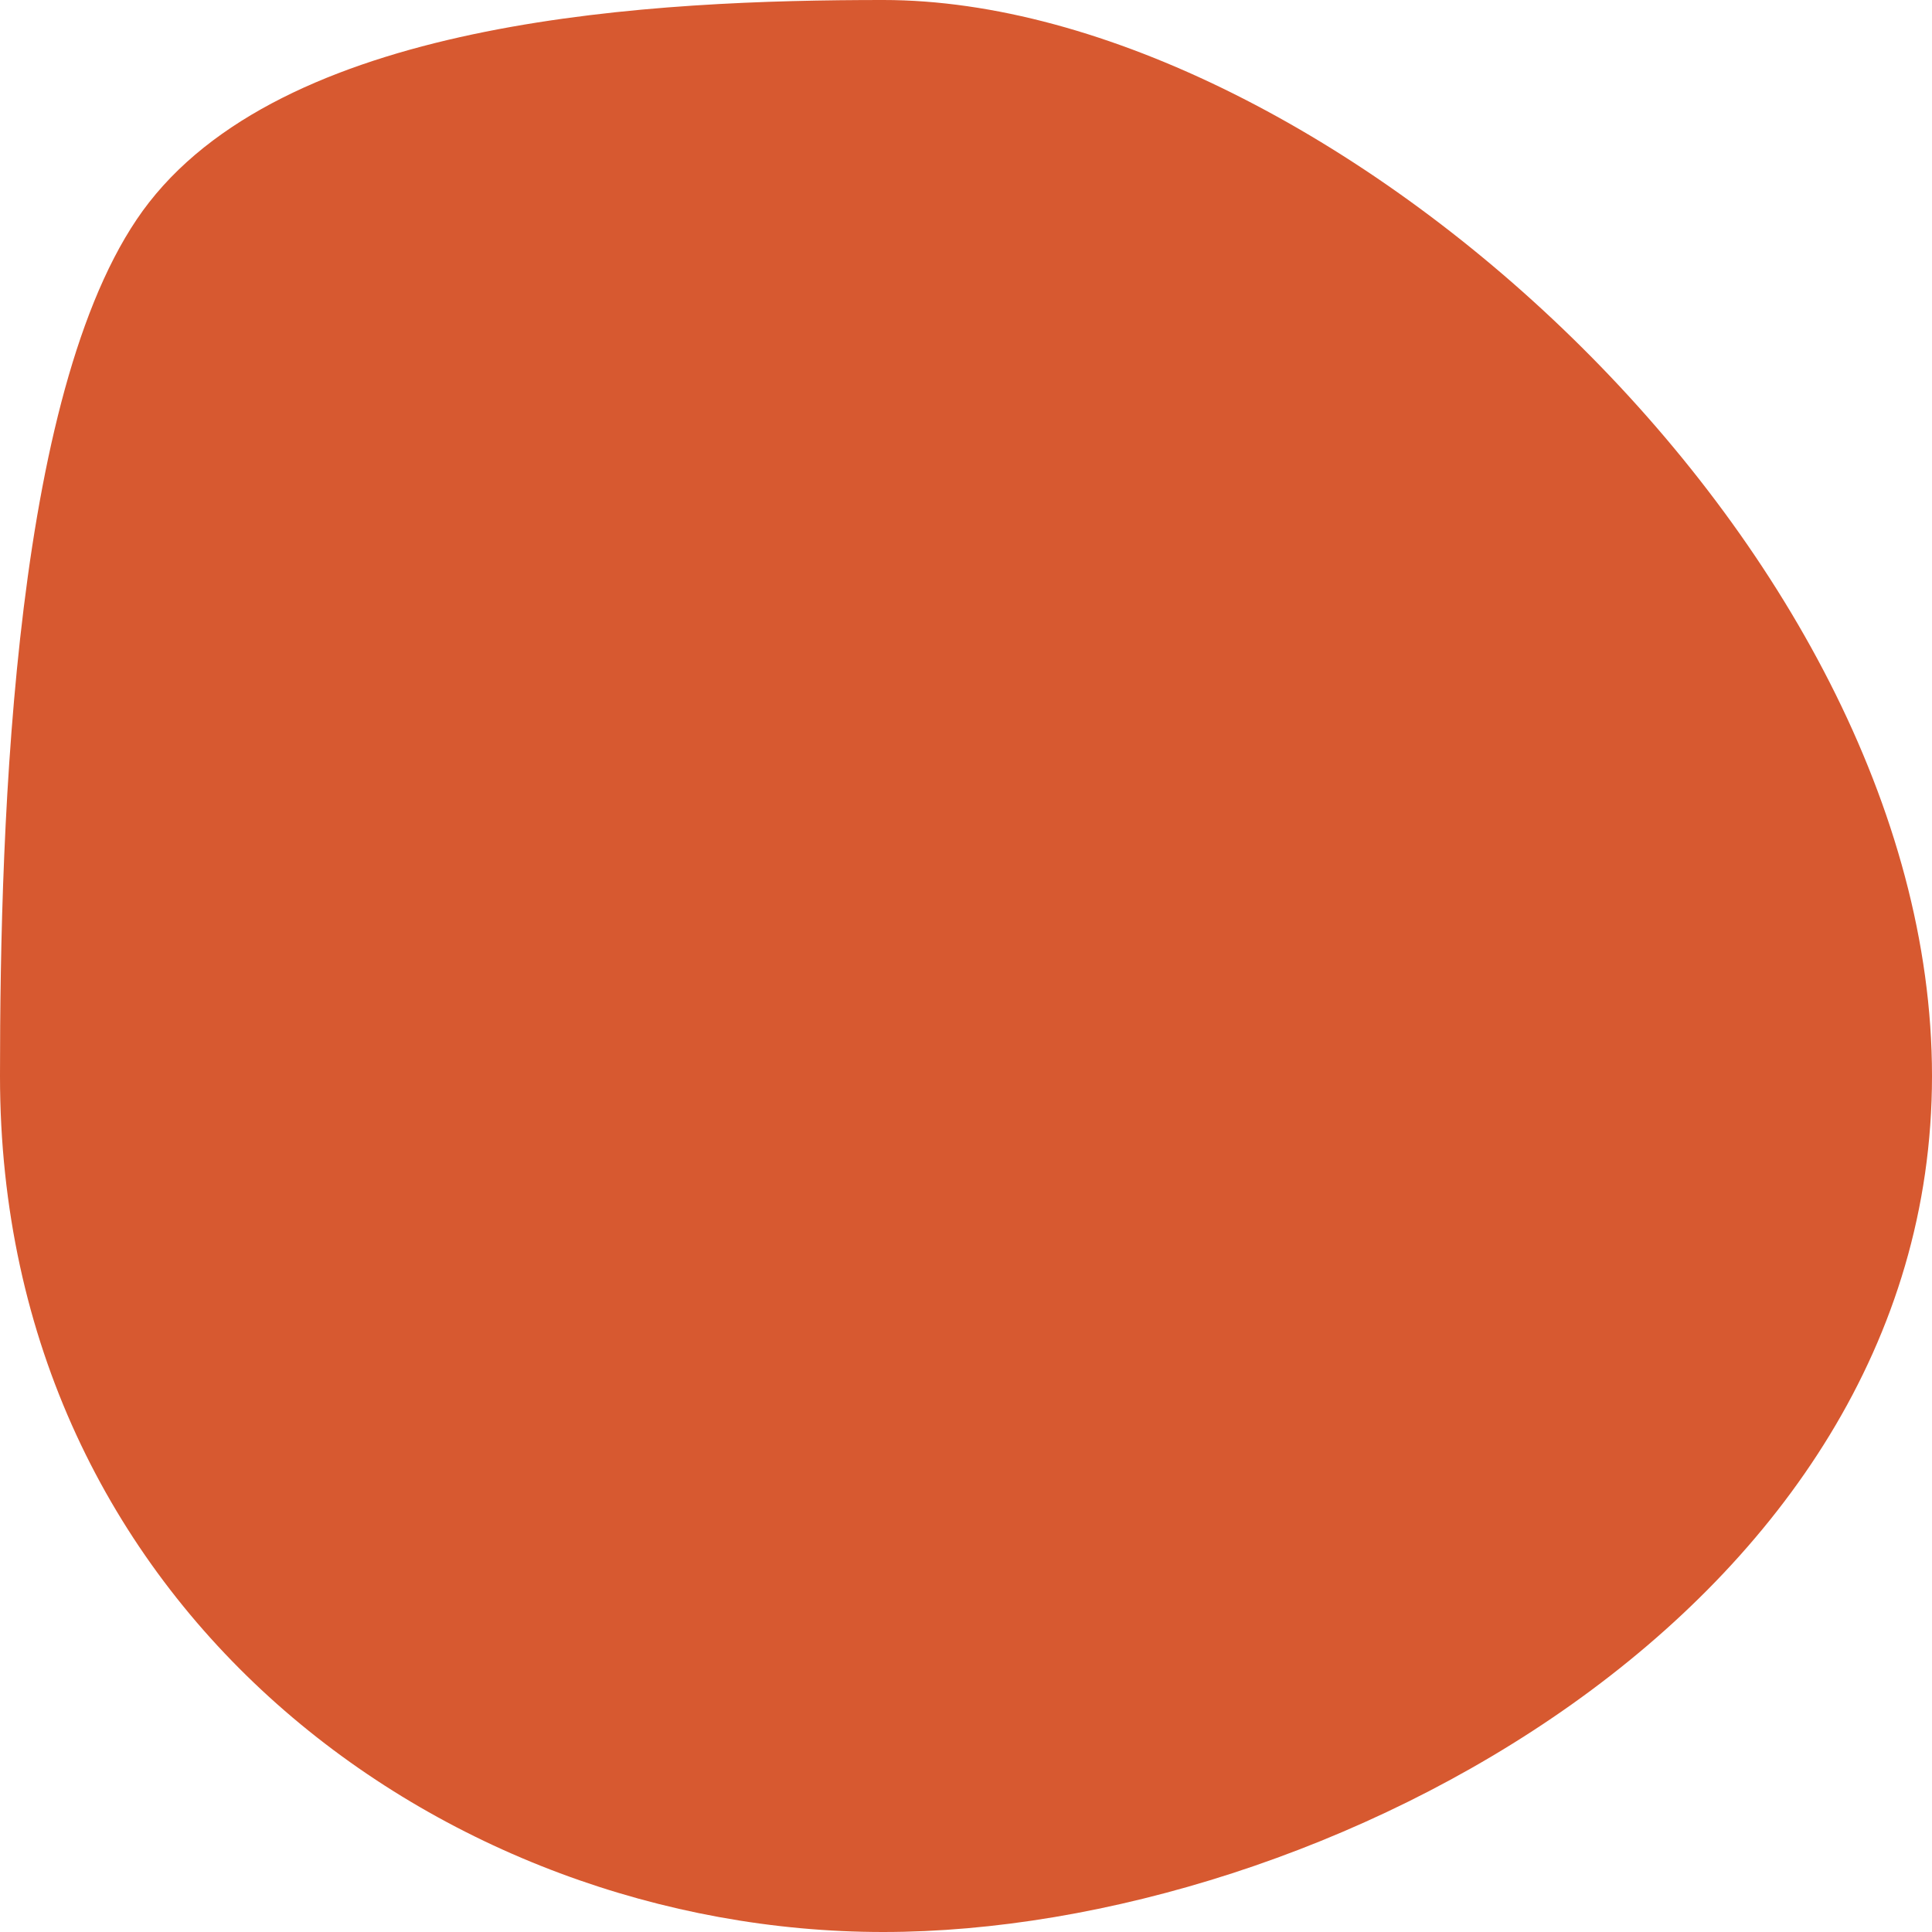
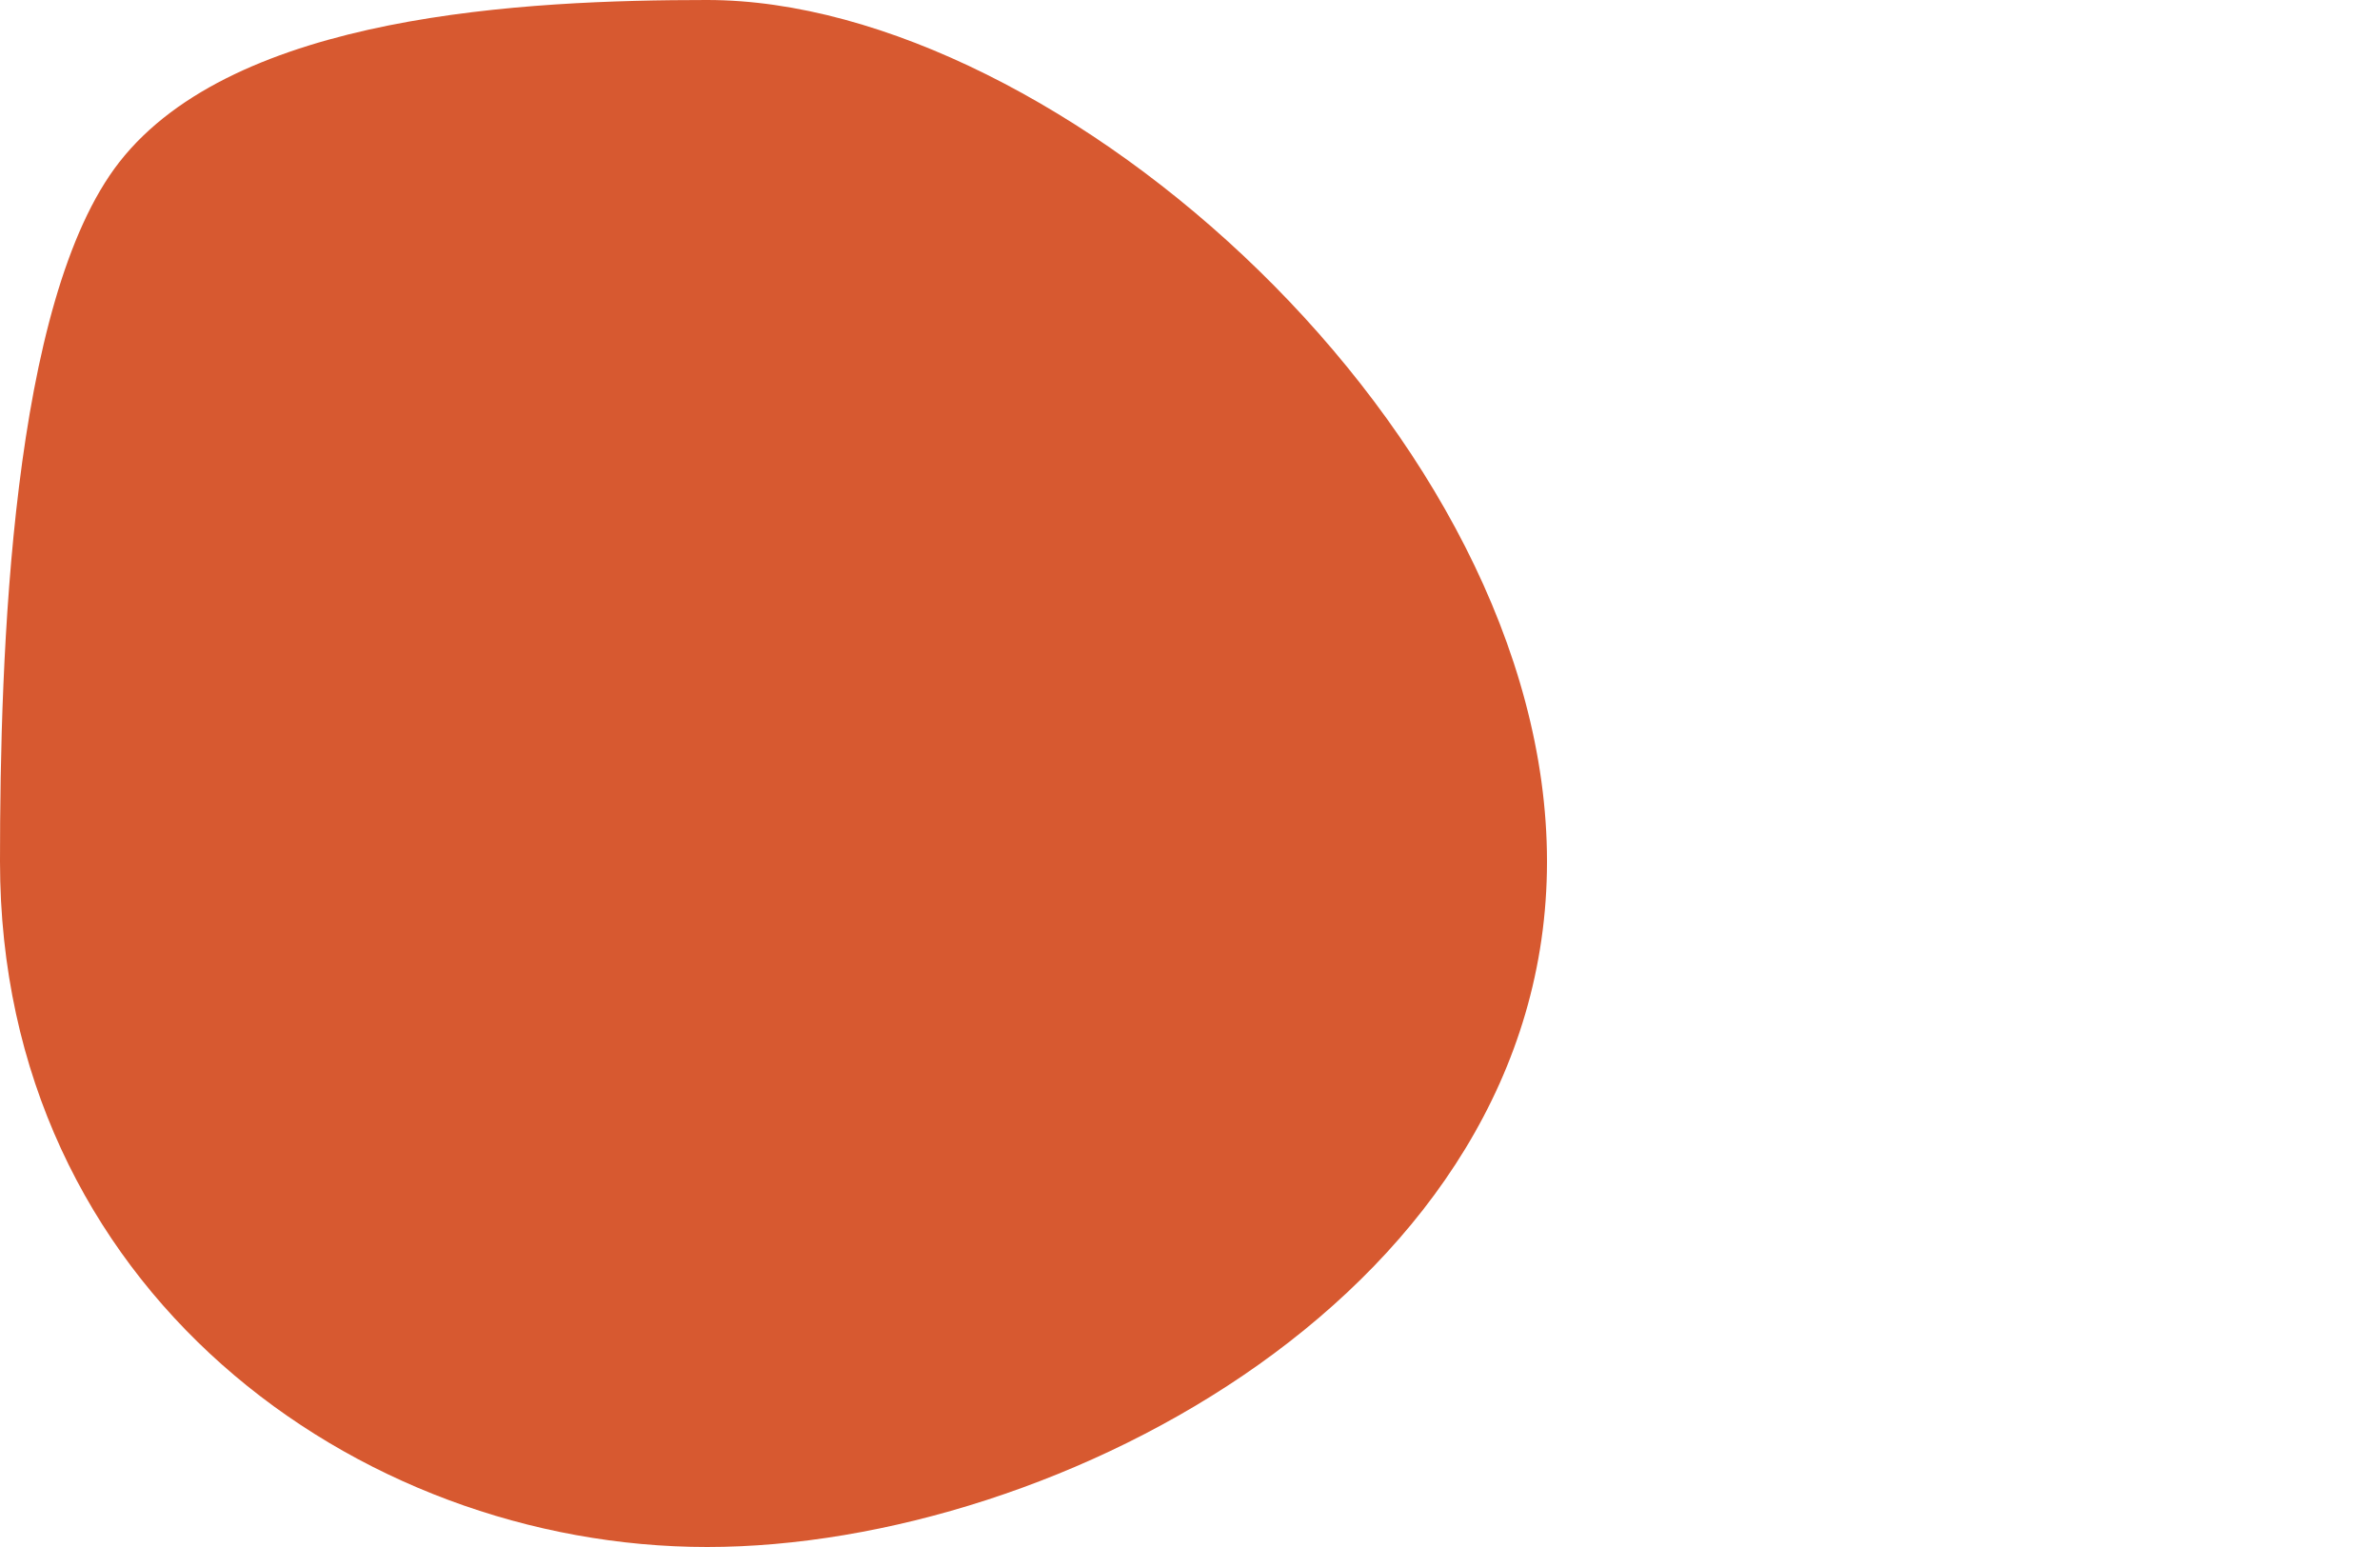
- <svg xmlns="http://www.w3.org/2000/svg" width="13" height="13" viewBox="0 0 13 13" fill="none">
-   <path d="M0 7.24C0 10.829 2.989 13 5.943 13C8.897 13 13 10.829 13 7.24C13 3.65 8.897 0 5.943 0C4.416 0 1.977 0.116 1.003 1.362C0.092 2.528 0 5.505 0 7.24Z" fill="#D75930" />
+ <svg xmlns="http://www.w3.org/2000/svg" width="20" height="13" viewBox="0 0 20 13" fill="none" version="1.1" id="svg4">
+   <defs id="defs8" />
+   <path d="M 0,7.24 C 0,10.829 2.989,13 5.943,13 8.897,13 13,10.829 13,7.24 13,3.65 8.897,0 5.943,0 4.416,0 1.977,0.116 1.003,1.362 0.092,2.528 0,5.505 0,7.24 Z" fill="#d75930" id="path2" />
</svg>
